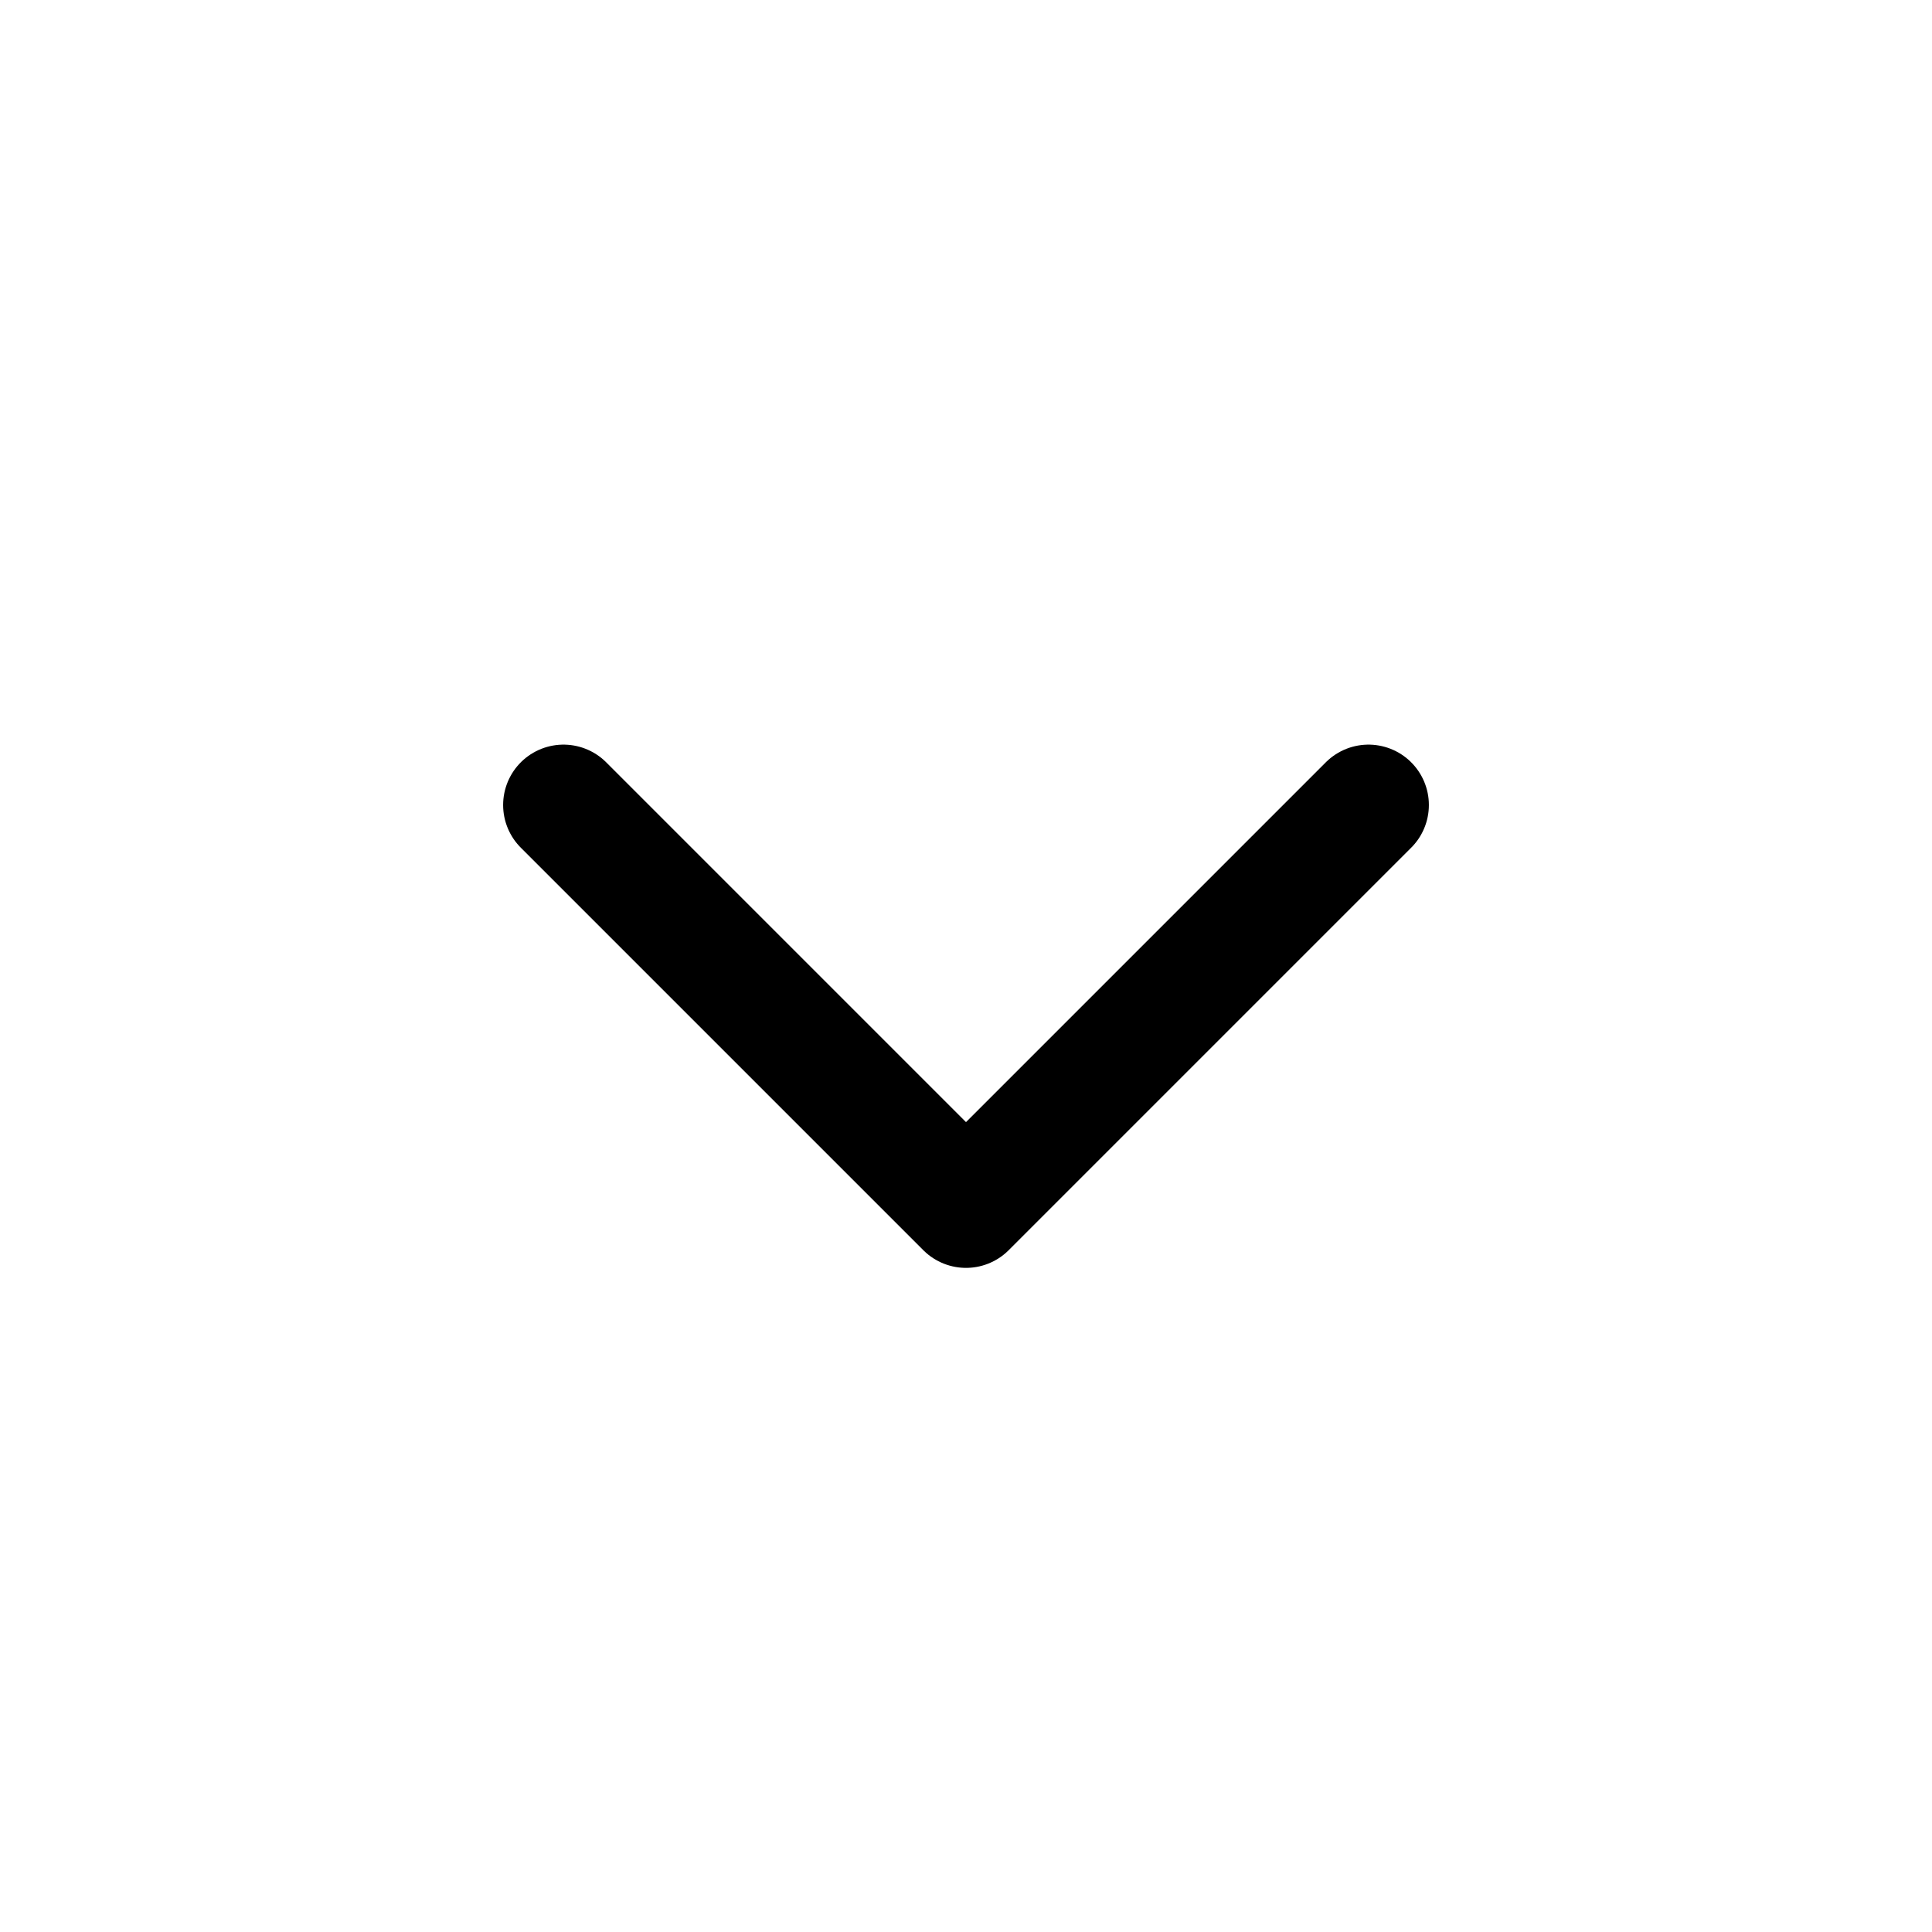
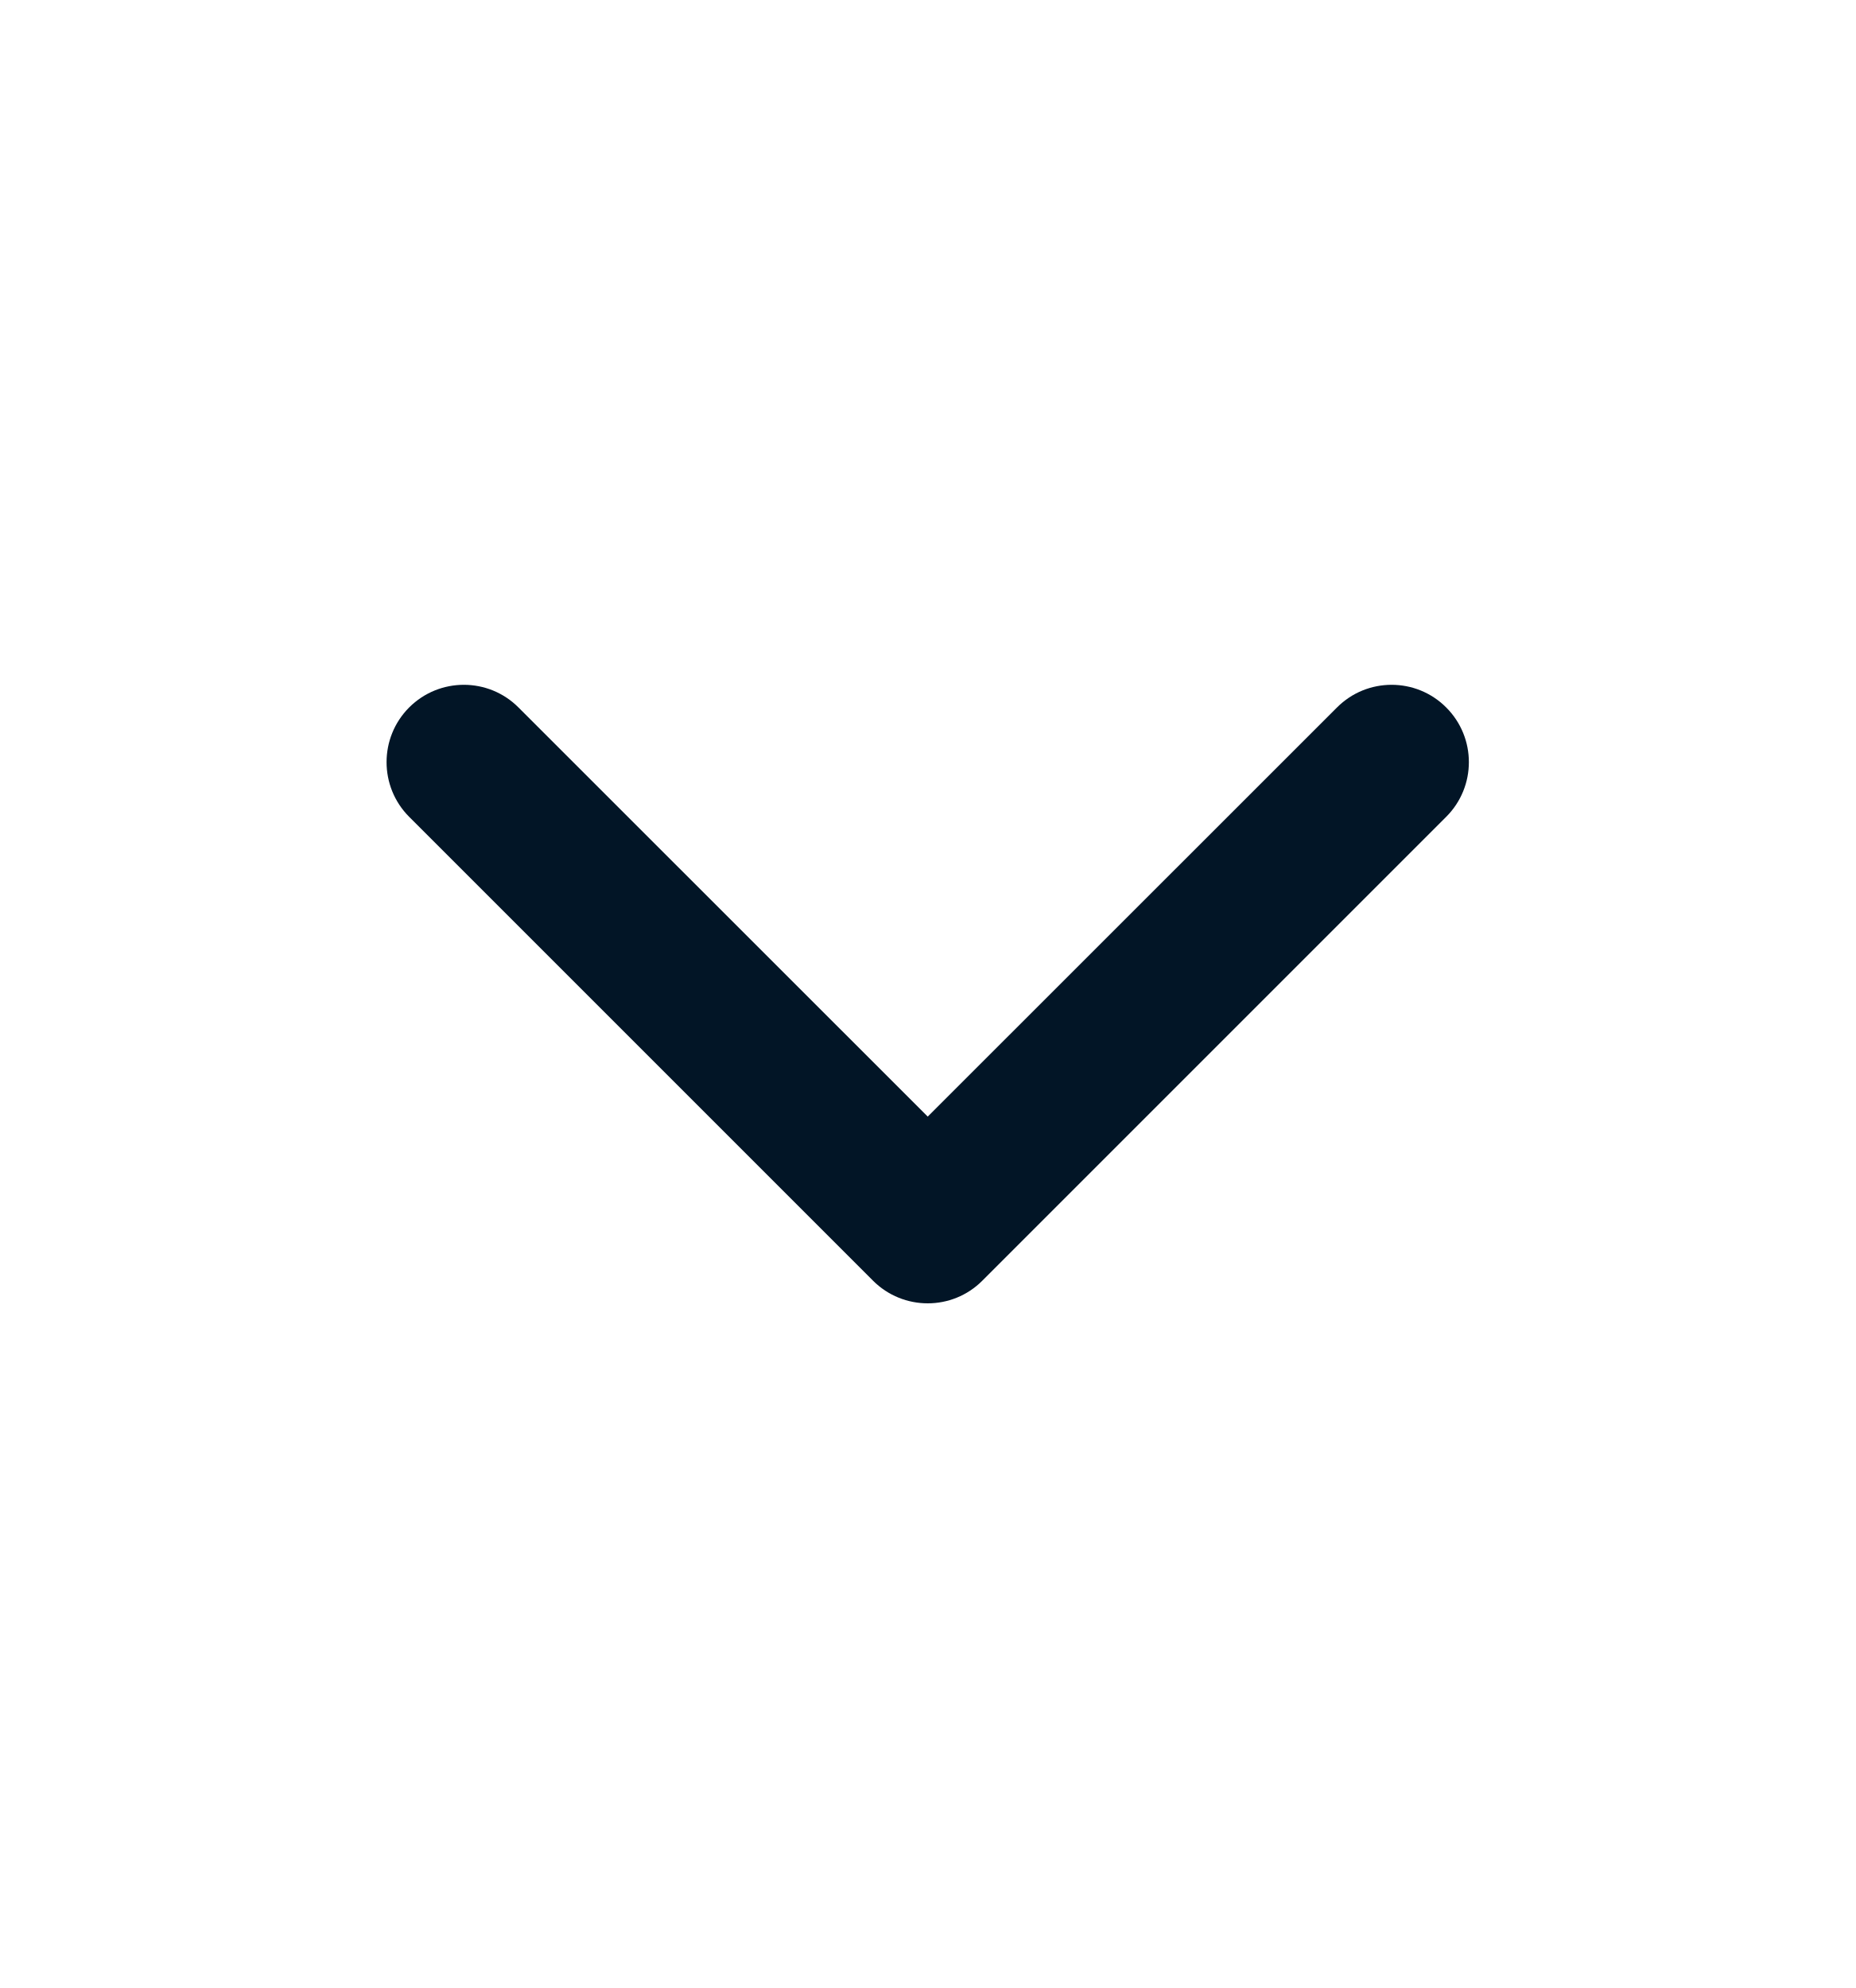
- <svg xmlns="http://www.w3.org/2000/svg" width="10px" height="10px" viewBox="0 0 24 24" fill="none">
-   <path d="M7 10L12 15L17 10" stroke="#000000" stroke-width="1.5" stroke-linecap="round" stroke-linejoin="round" />
+ <svg xmlns="http://www.w3.org/2000/svg" width="14" height="15" viewBox="0 0 14 15" fill="none">
+   <path d="M3.912 5.338C3.685 5.11 3.315 5.11 3.087 5.338C2.86 5.566 2.86 5.935 3.087 6.163L6.587 9.663C6.815 9.891 7.185 9.891 7.412 9.663L10.912 6.163C11.14 5.935 11.14 5.566 10.912 5.338C10.685 5.11 10.315 5.11 10.088 5.338L7 8.425L3.912 5.338Z" fill="#021526" />
</svg>
